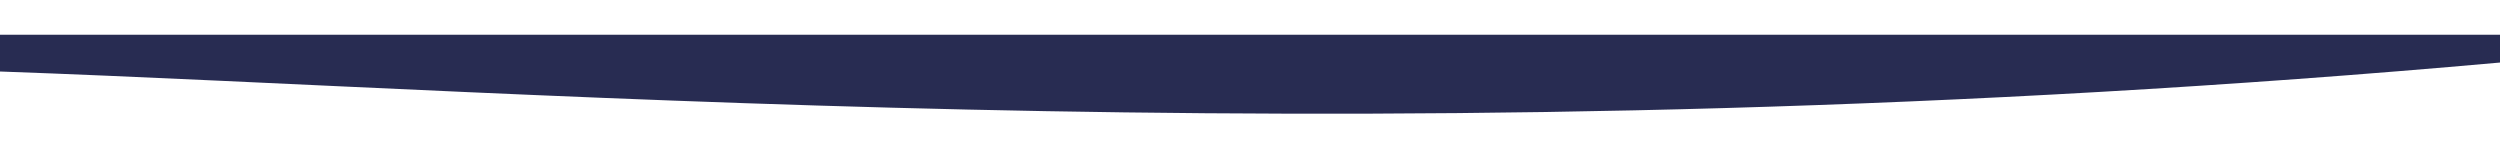
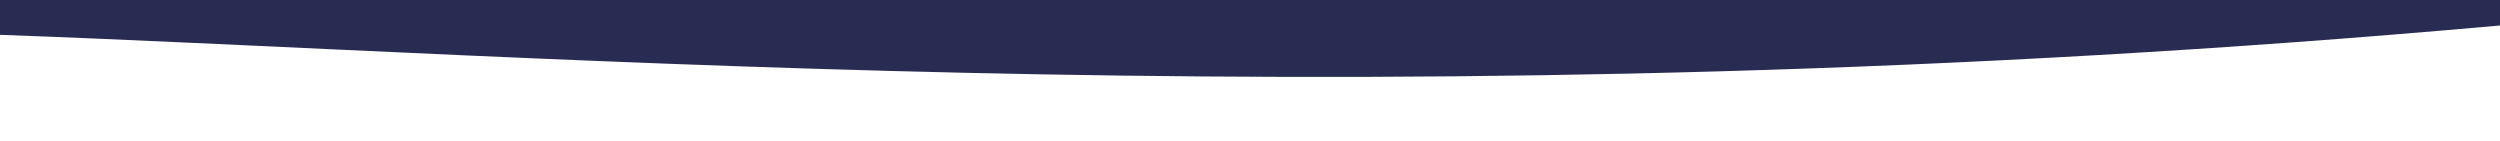
- <svg xmlns="http://www.w3.org/2000/svg" width="1440" height="81" viewBox="0 0 1440 81" fill="none">
-   <path d="M-0.101 41.181C317 52.5 808.5 92.5 1439.96 36.026C2071.42 -20.447 1439.96 20 1439.96 20L-0.101 20C-0.101 20 -317.202 29.863 -0.101 41.181Z" fill="#282C52" />
+ <svg xmlns="http://www.w3.org/2000/svg" width="1440" height="81" viewBox="0 0 1440 81" fill="none" version="1.1" id="svg12">
+   <defs id="defs16" />
+   <path d="m -1.868,19.993 c 317.101,11.319 808.601,51.319 1440.061,-5.155 631.46,-56.474 0,-16.026 0,-16.026 l -1440.061,2e-4 c 0,0 -317.101,9.863 1.6e-5,21.181 z" fill="#282c52" id="path10" />
</svg>
